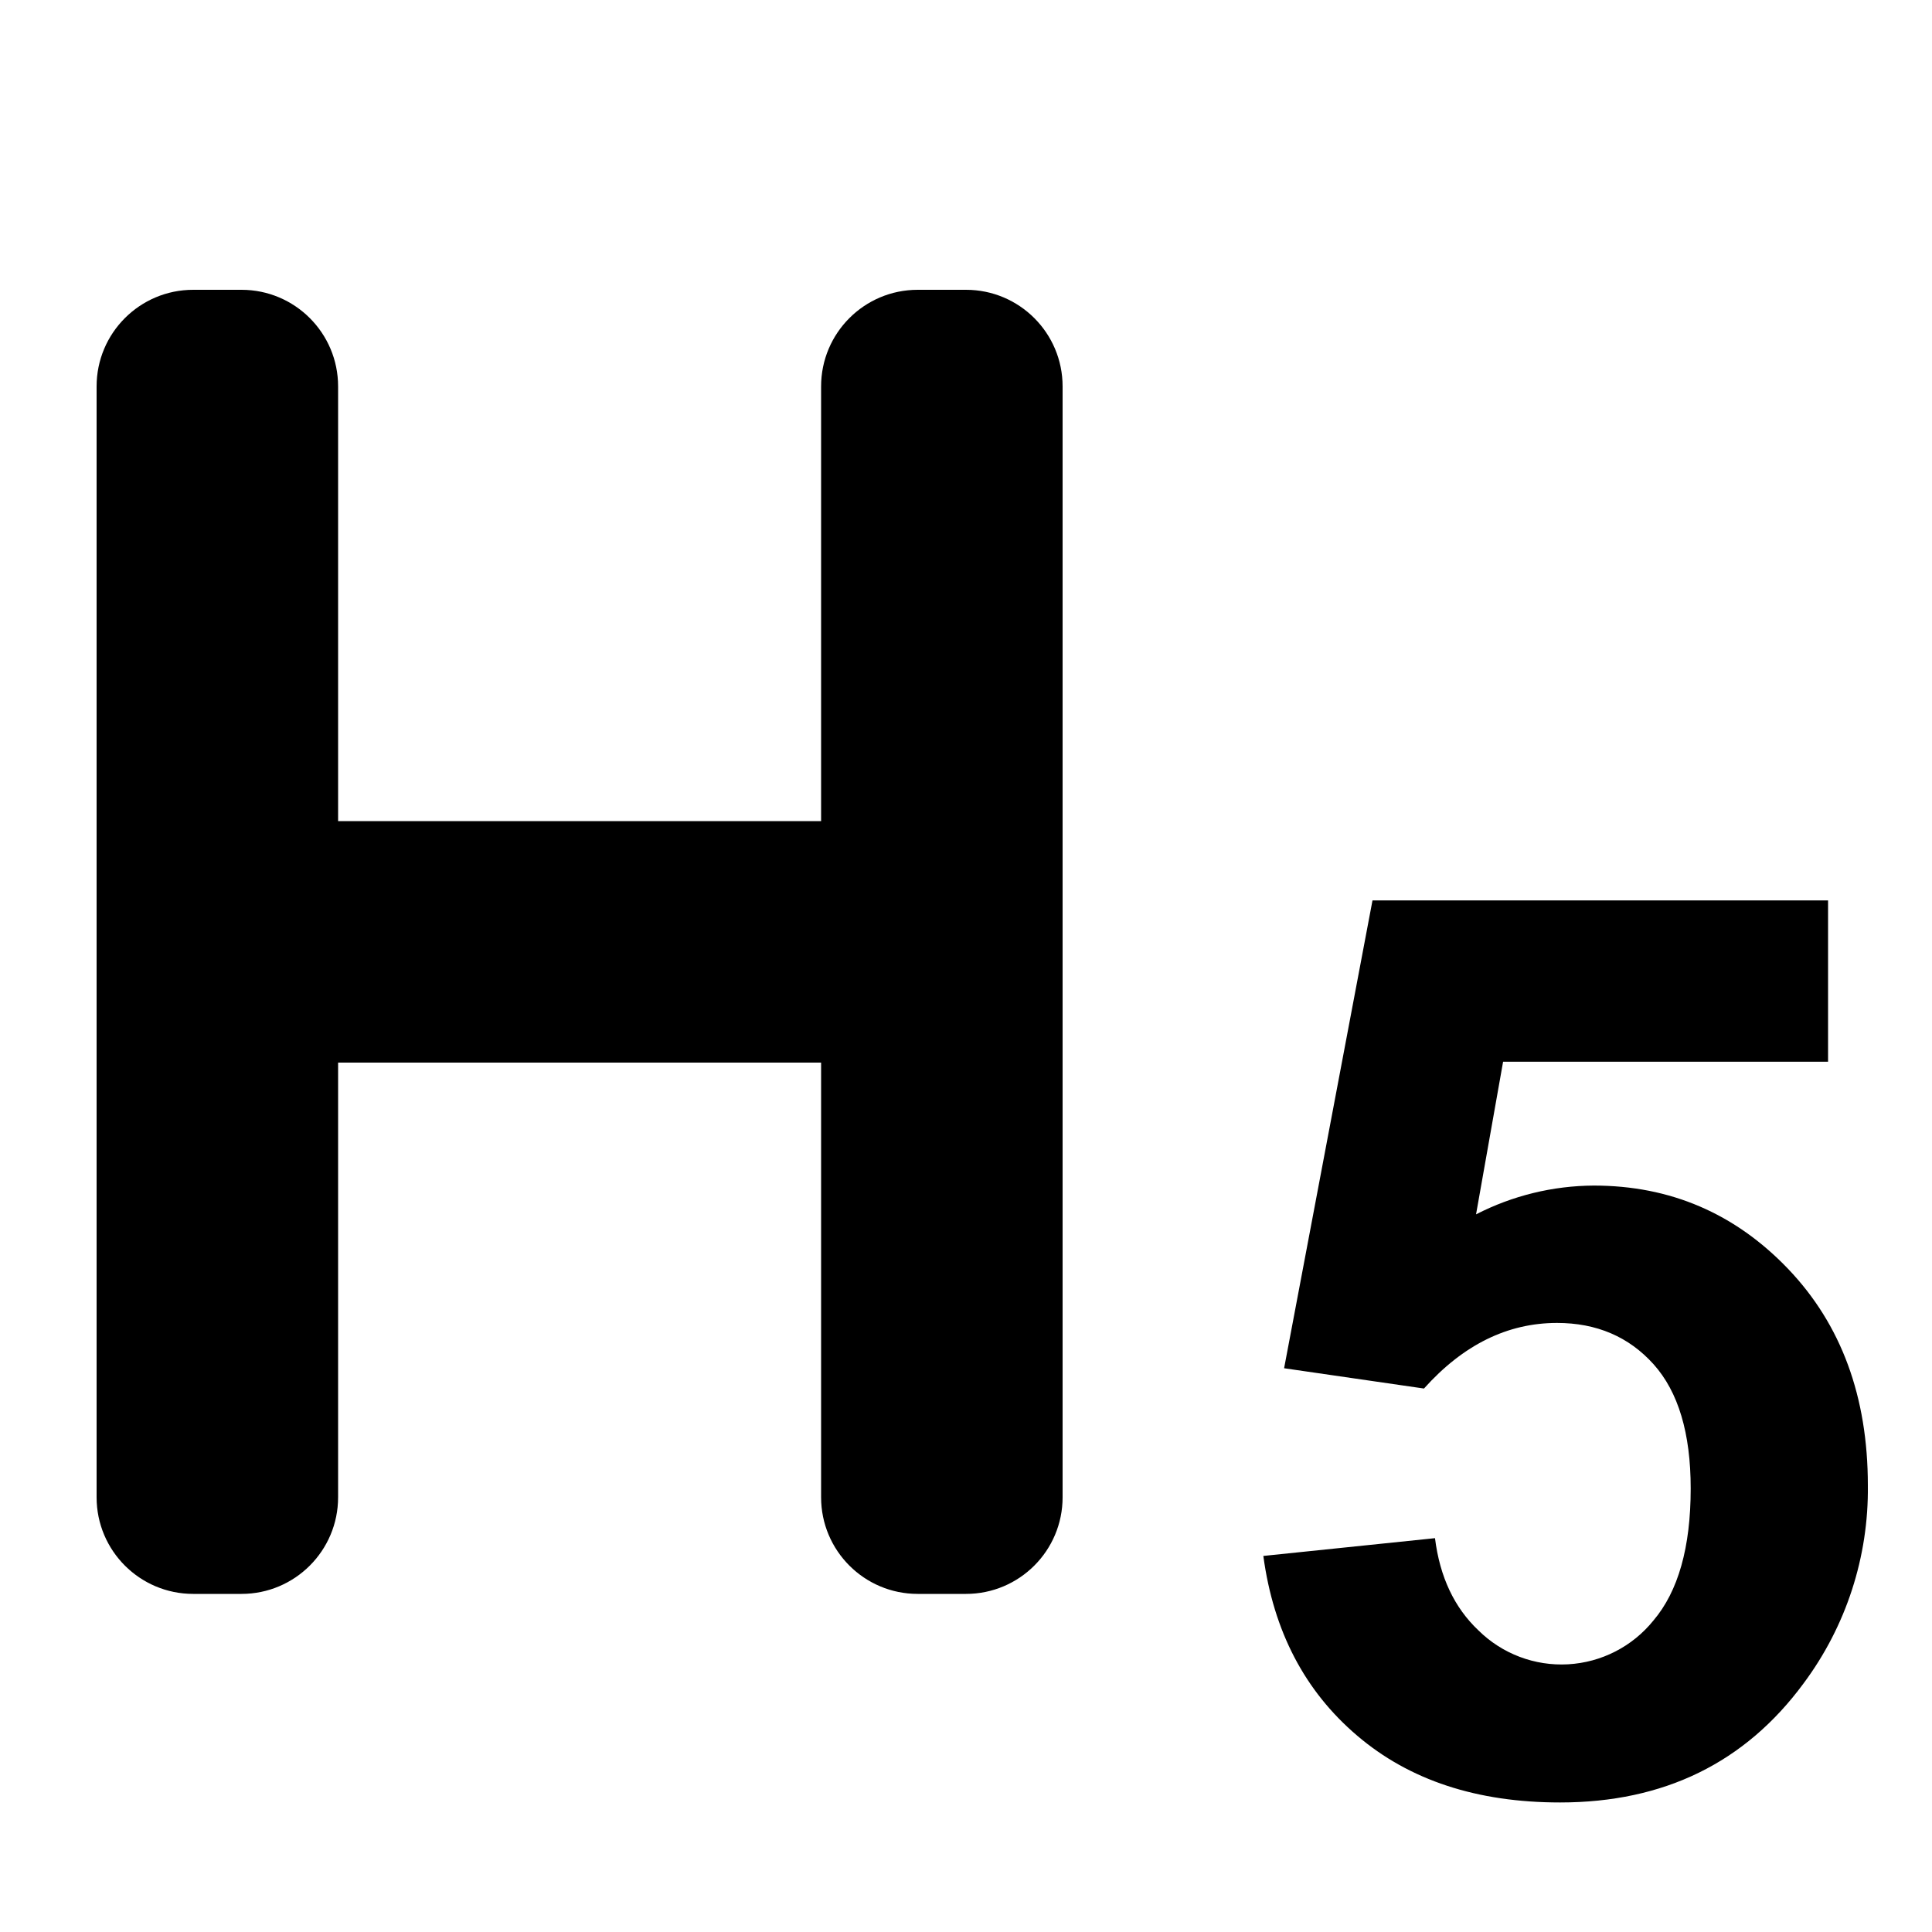
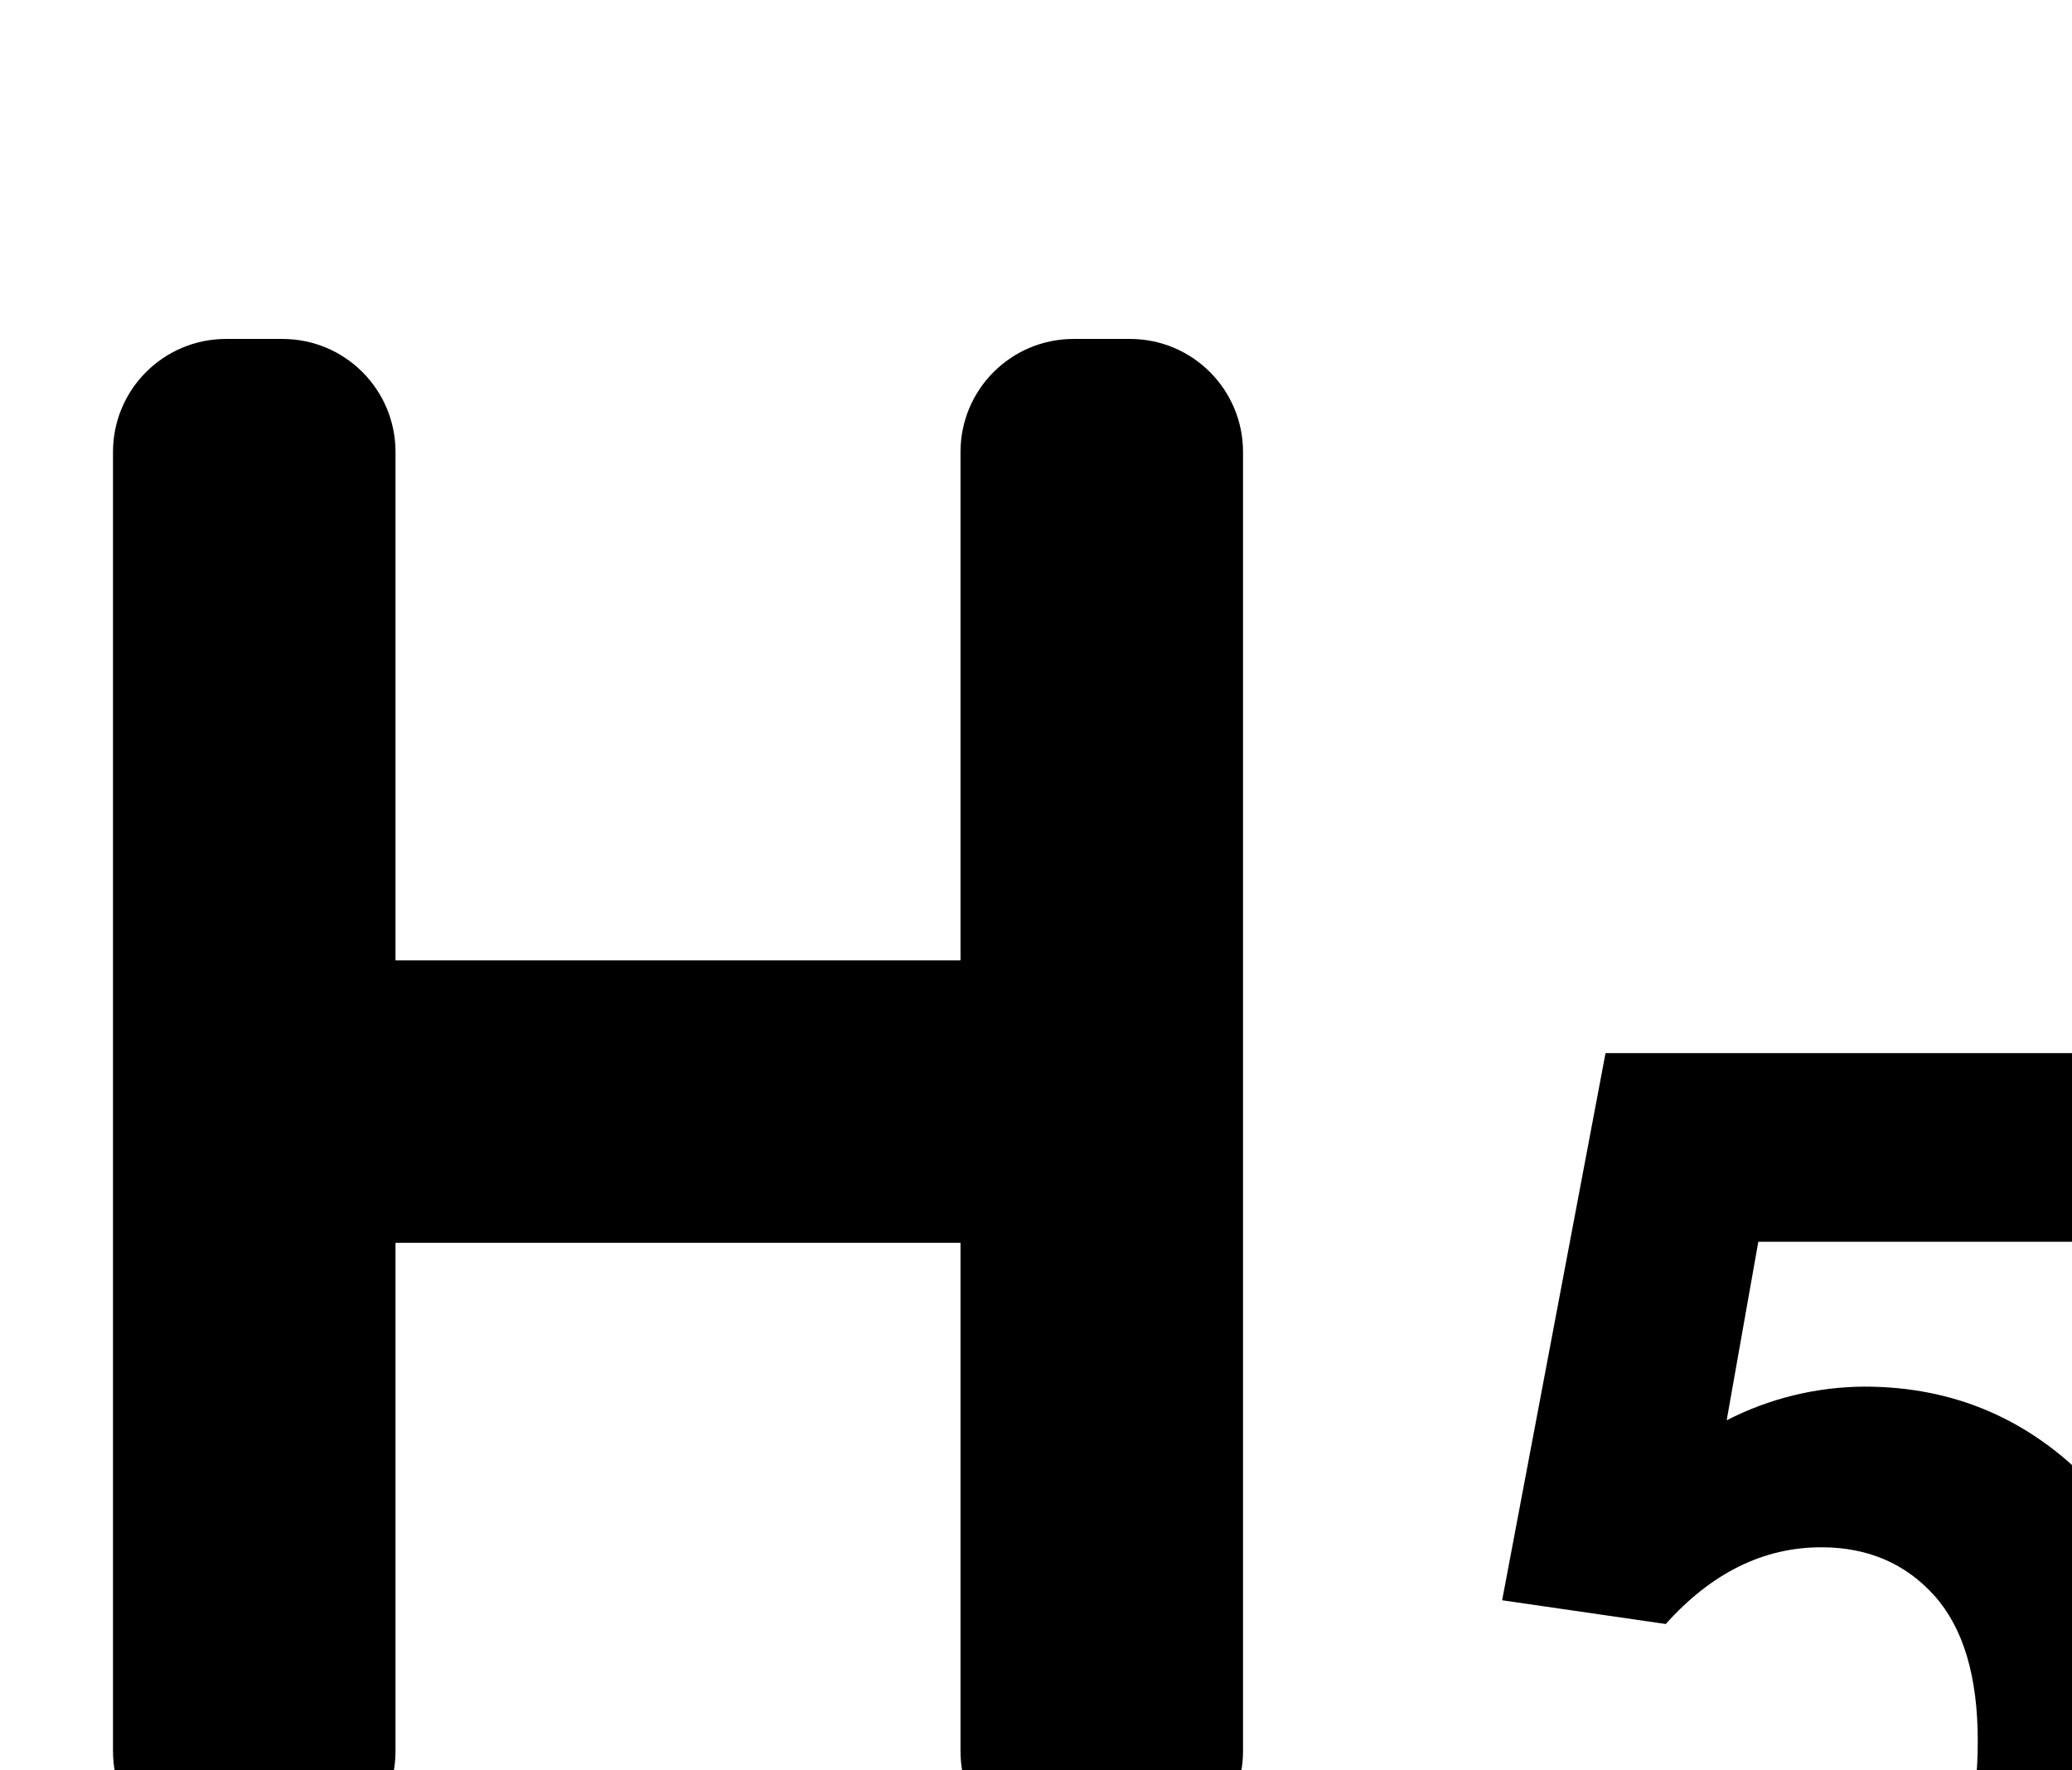
- <svg xmlns="http://www.w3.org/2000/svg" width="20" height="20">
+ <svg xmlns="http://www.w3.org/2000/svg">
  <path d="M3.5 8.5h5V4a1 1 0 0 1 1-1h.5a1 1 0 0 1 1 1v11.5a1 1 0 0 1-1 1h-.5a1 1 0 0 1-1-1V11h-5v4.5a1 1 0 0 1-1 1H2a1 1 0 0 1-1-1V4a1 1 0 0 1 1-1h.5a1 1 0 0 1 1 1v4.5zM13.078 16.107l1.777-.184c.05.402.201.72.45.955a1.223 1.223 0 0 0 1.81-.101c.258-.303.387-.759.387-1.368 0-.572-.128-1-.384-1.286-.256-.285-.59-.428-1-.428-.512 0-.971.226-1.377.679l-1.448-.21.915-4.843h4.716v1.67H15.56l-.28 1.58a2.697 2.697 0 0 1 1.219-.298c.791 0 1.462.288 2.012.863.55.576.825 1.323.825 2.241a3.36 3.36 0 0 1-.666 2.05c-.605.821-1.445 1.232-2.52 1.232-.86 0-1.56-.23-2.101-.692-.542-.461-.866-1.081-.971-1.86z" />
</svg>
